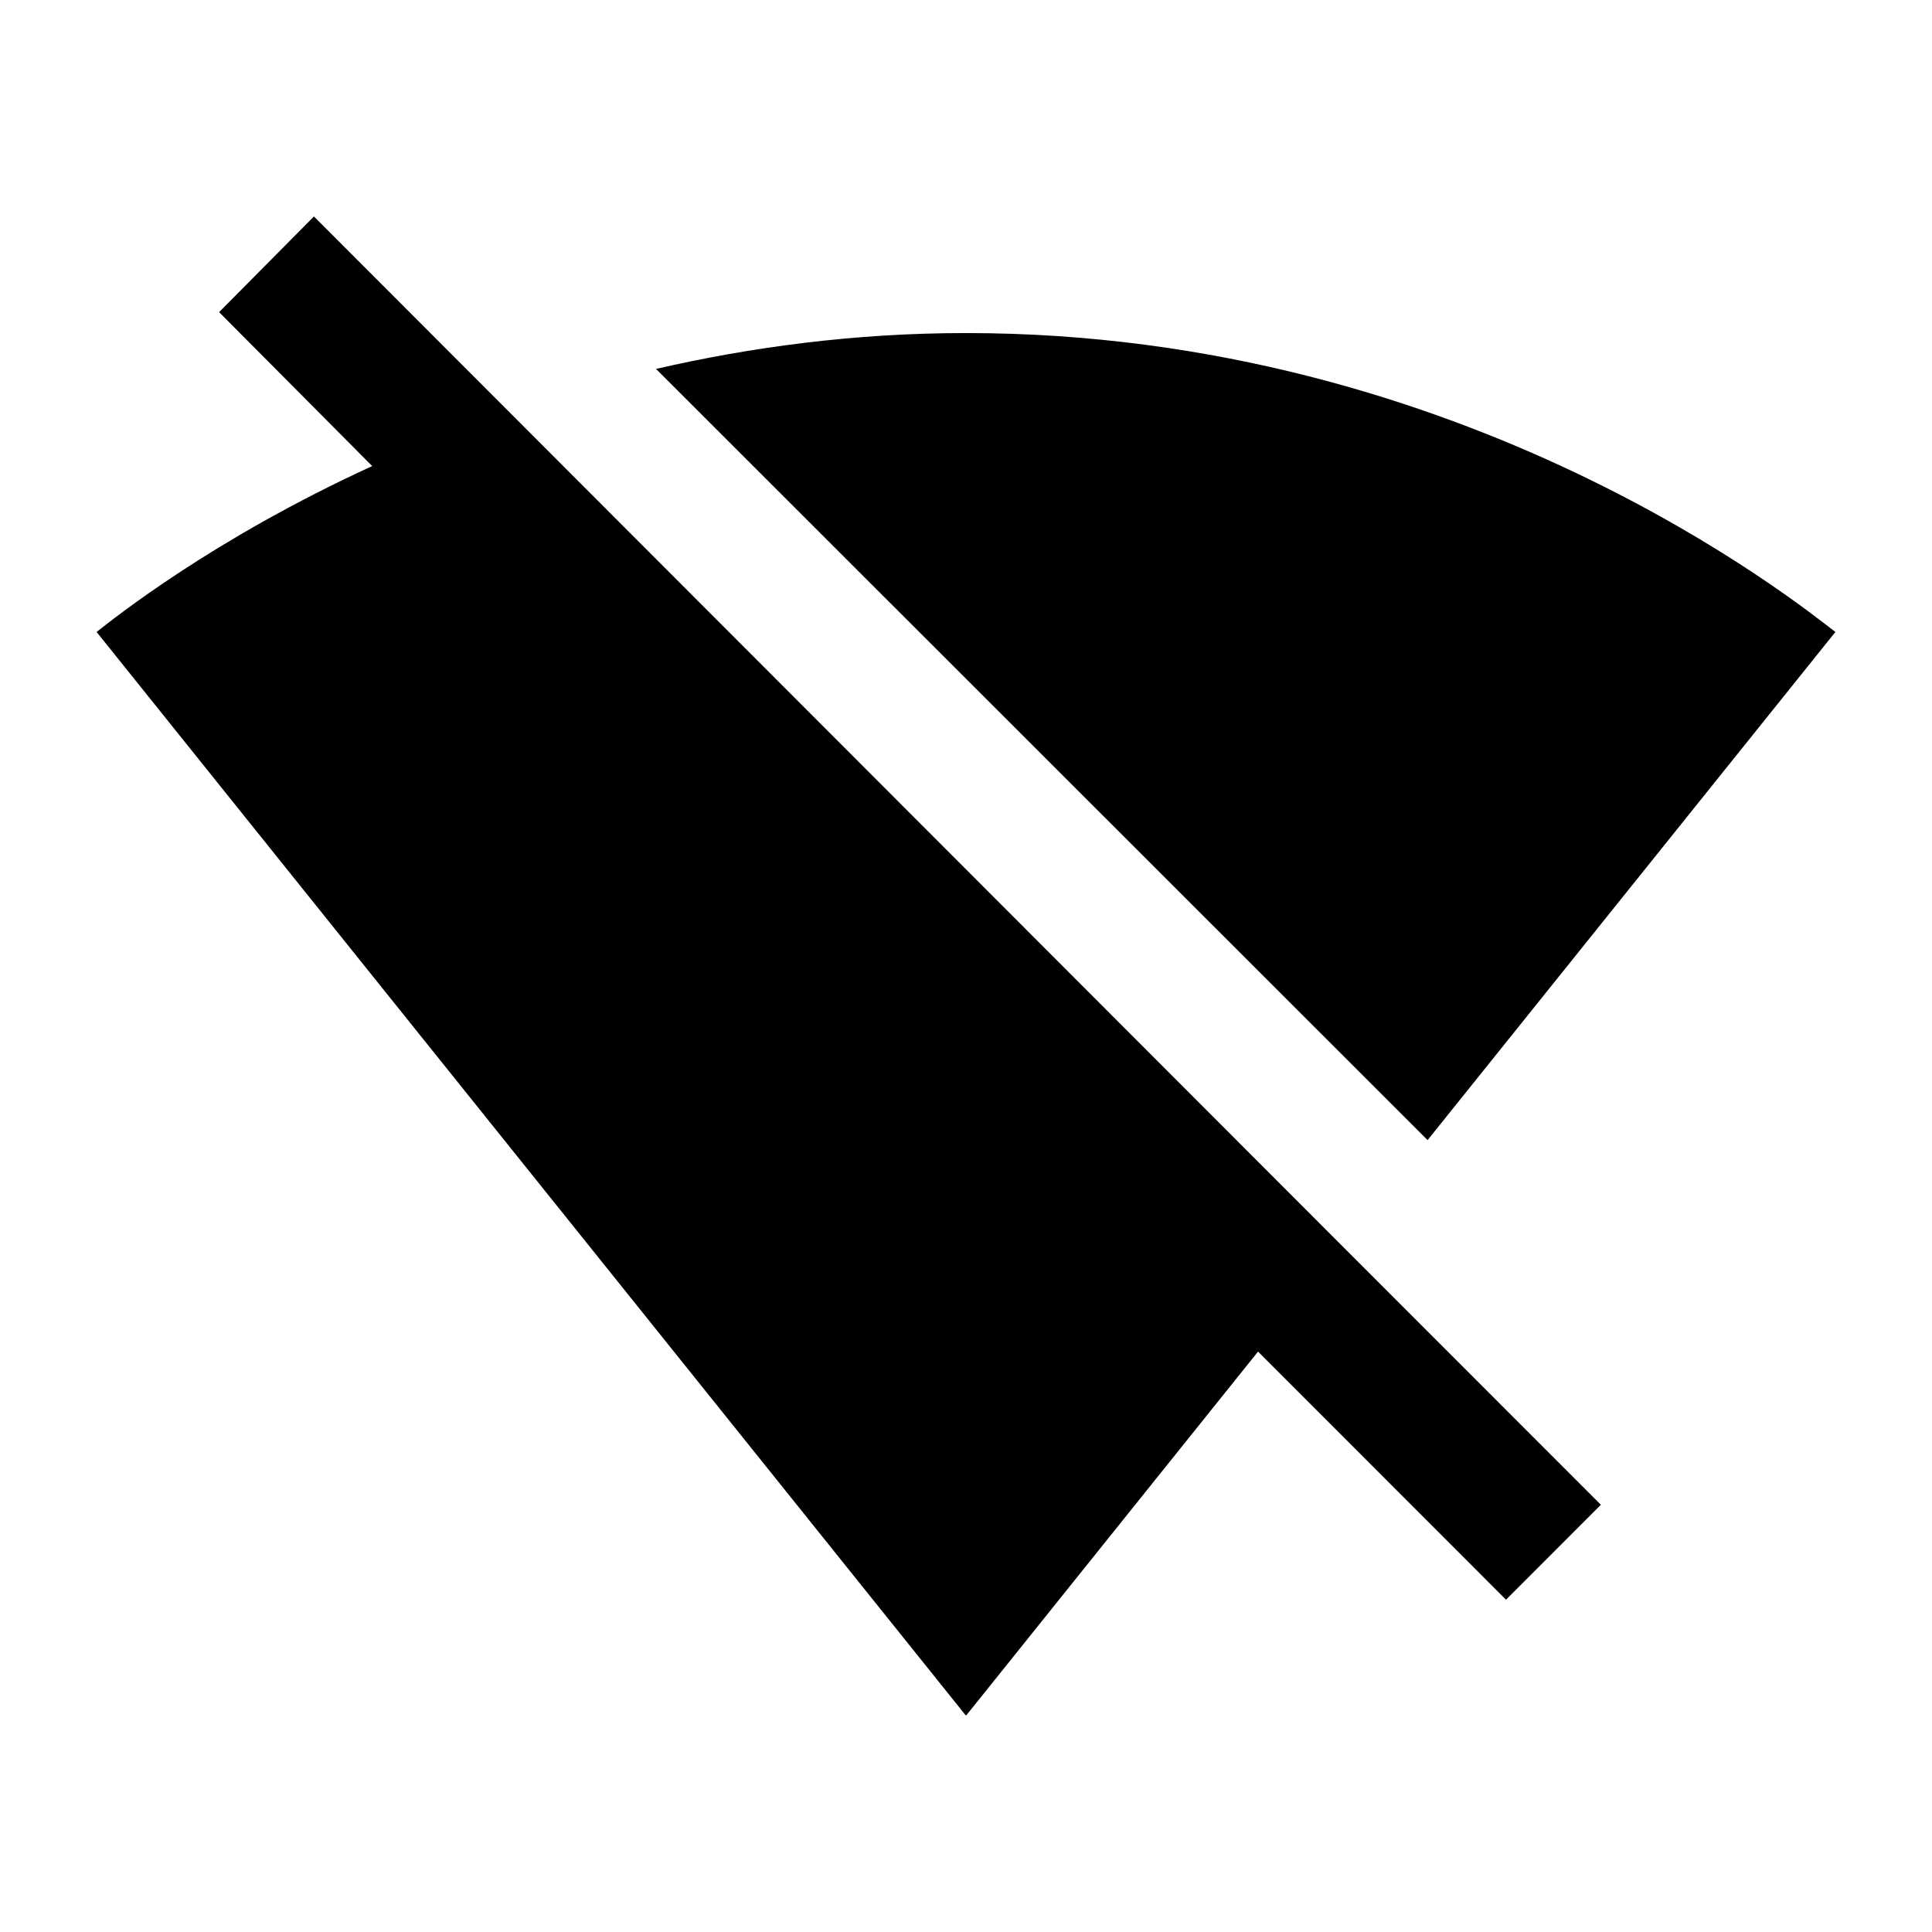
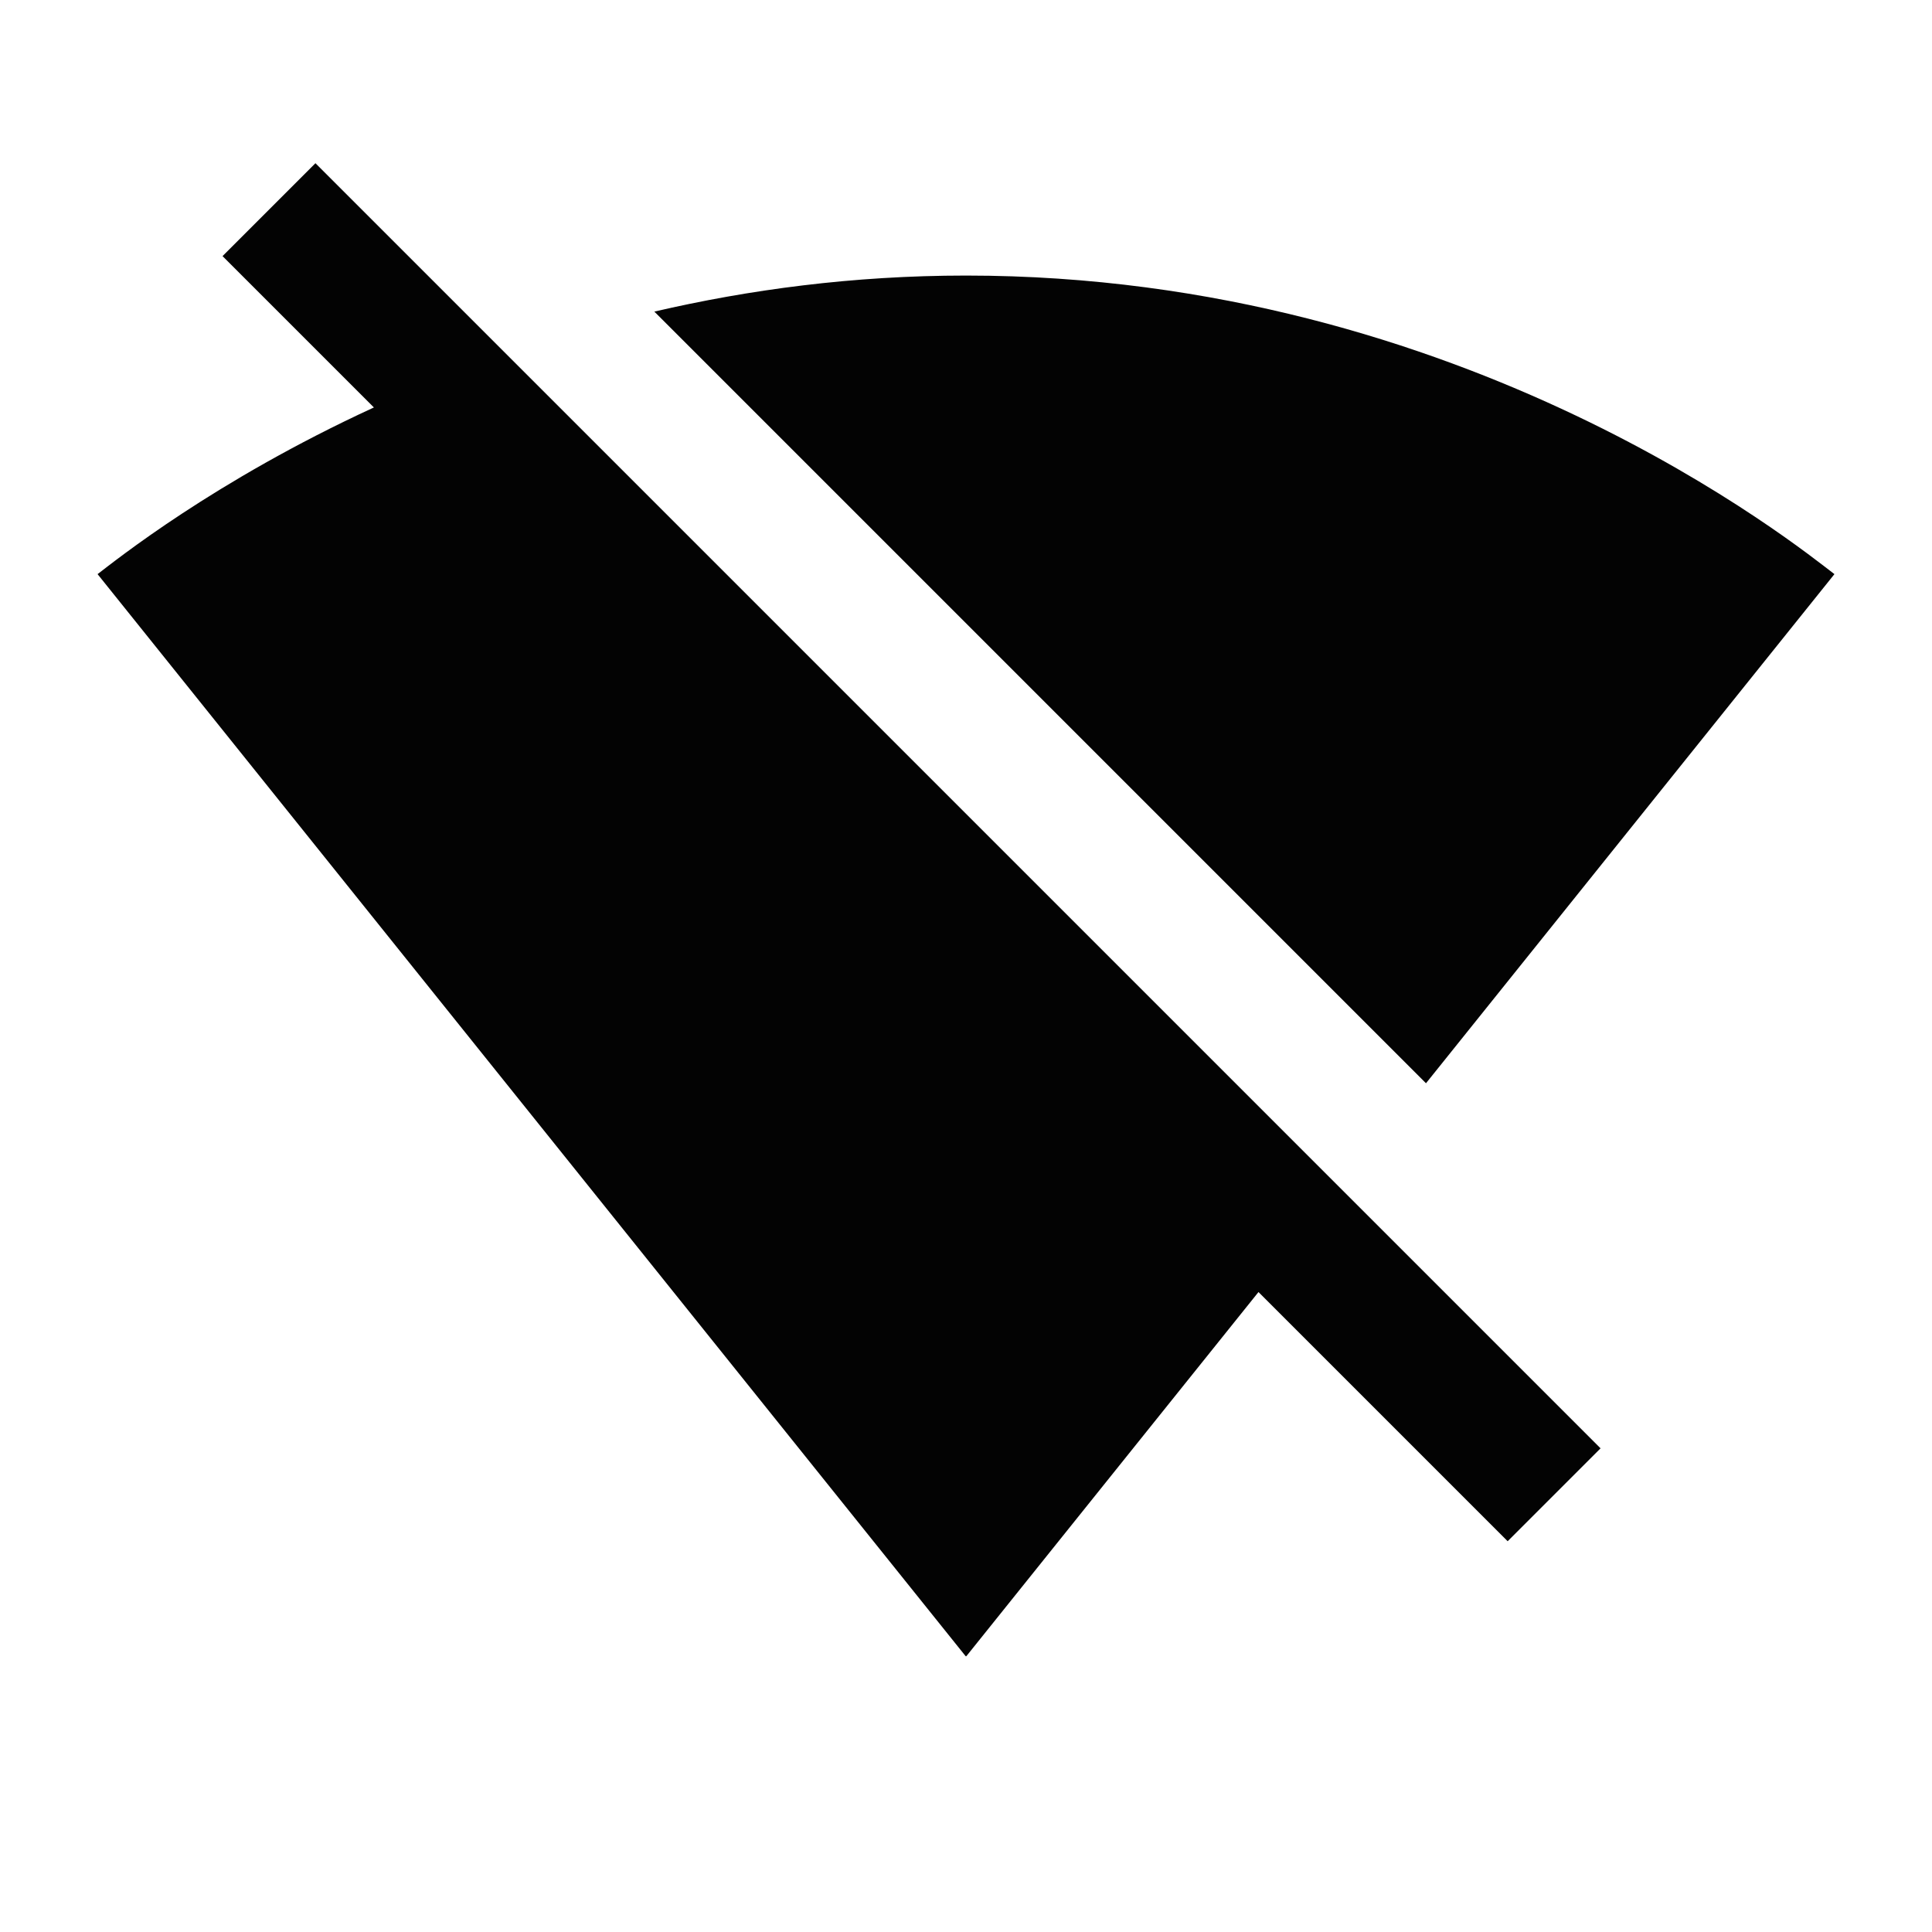
<svg xmlns="http://www.w3.org/2000/svg" width="1000" height="1000" version="1.1" id="svg8">
  <defs id="defs5498" />
-   <path style="fill:#000000;fill-opacity:1;fill-rule:nonzero;stroke:none" d="M 950,327.105 C 932.602,313.953 759.406,172.387 500,172.387 c -57.988,0 -111.727,7.352 -160.438,18.566 L 738.918,590.121 Z M 694.844,645.047 162.5,112.047 l -49.098,49.512 79.254,79.68 C 109.922,279.141 58.891,320.141 50,327.105 L 499.613,887.566 500,887.953 500.387,887.566 651.16,699.586 779.512,828 828.609,778.875 Z m 0,0" id="path6" />
+   <path id="path6" style="fill:#000000;fill-opacity:0.987;fill-rule:nonzero;stroke:none" d="M 163.273 84.477 L 115.189 132.559 L 193.527 210.896 C 110.559 249.087 59.512 290.356 50.5 297.168 L 499.613 856.988 L 500 857.371 L 500.387 856.988 L 651.391 668.76 L 780.367 797.736 L 828.449 749.652 L 163.307 84.51 L 163.273 84.477 z M 500 142.629 C 441.443 142.629 387.514 149.942 338.682 161.283 L 738.088 560.691 L 949.5 297.168 C 932.121 284.031 759.117 142.629 500 142.629 z " />
</svg>
